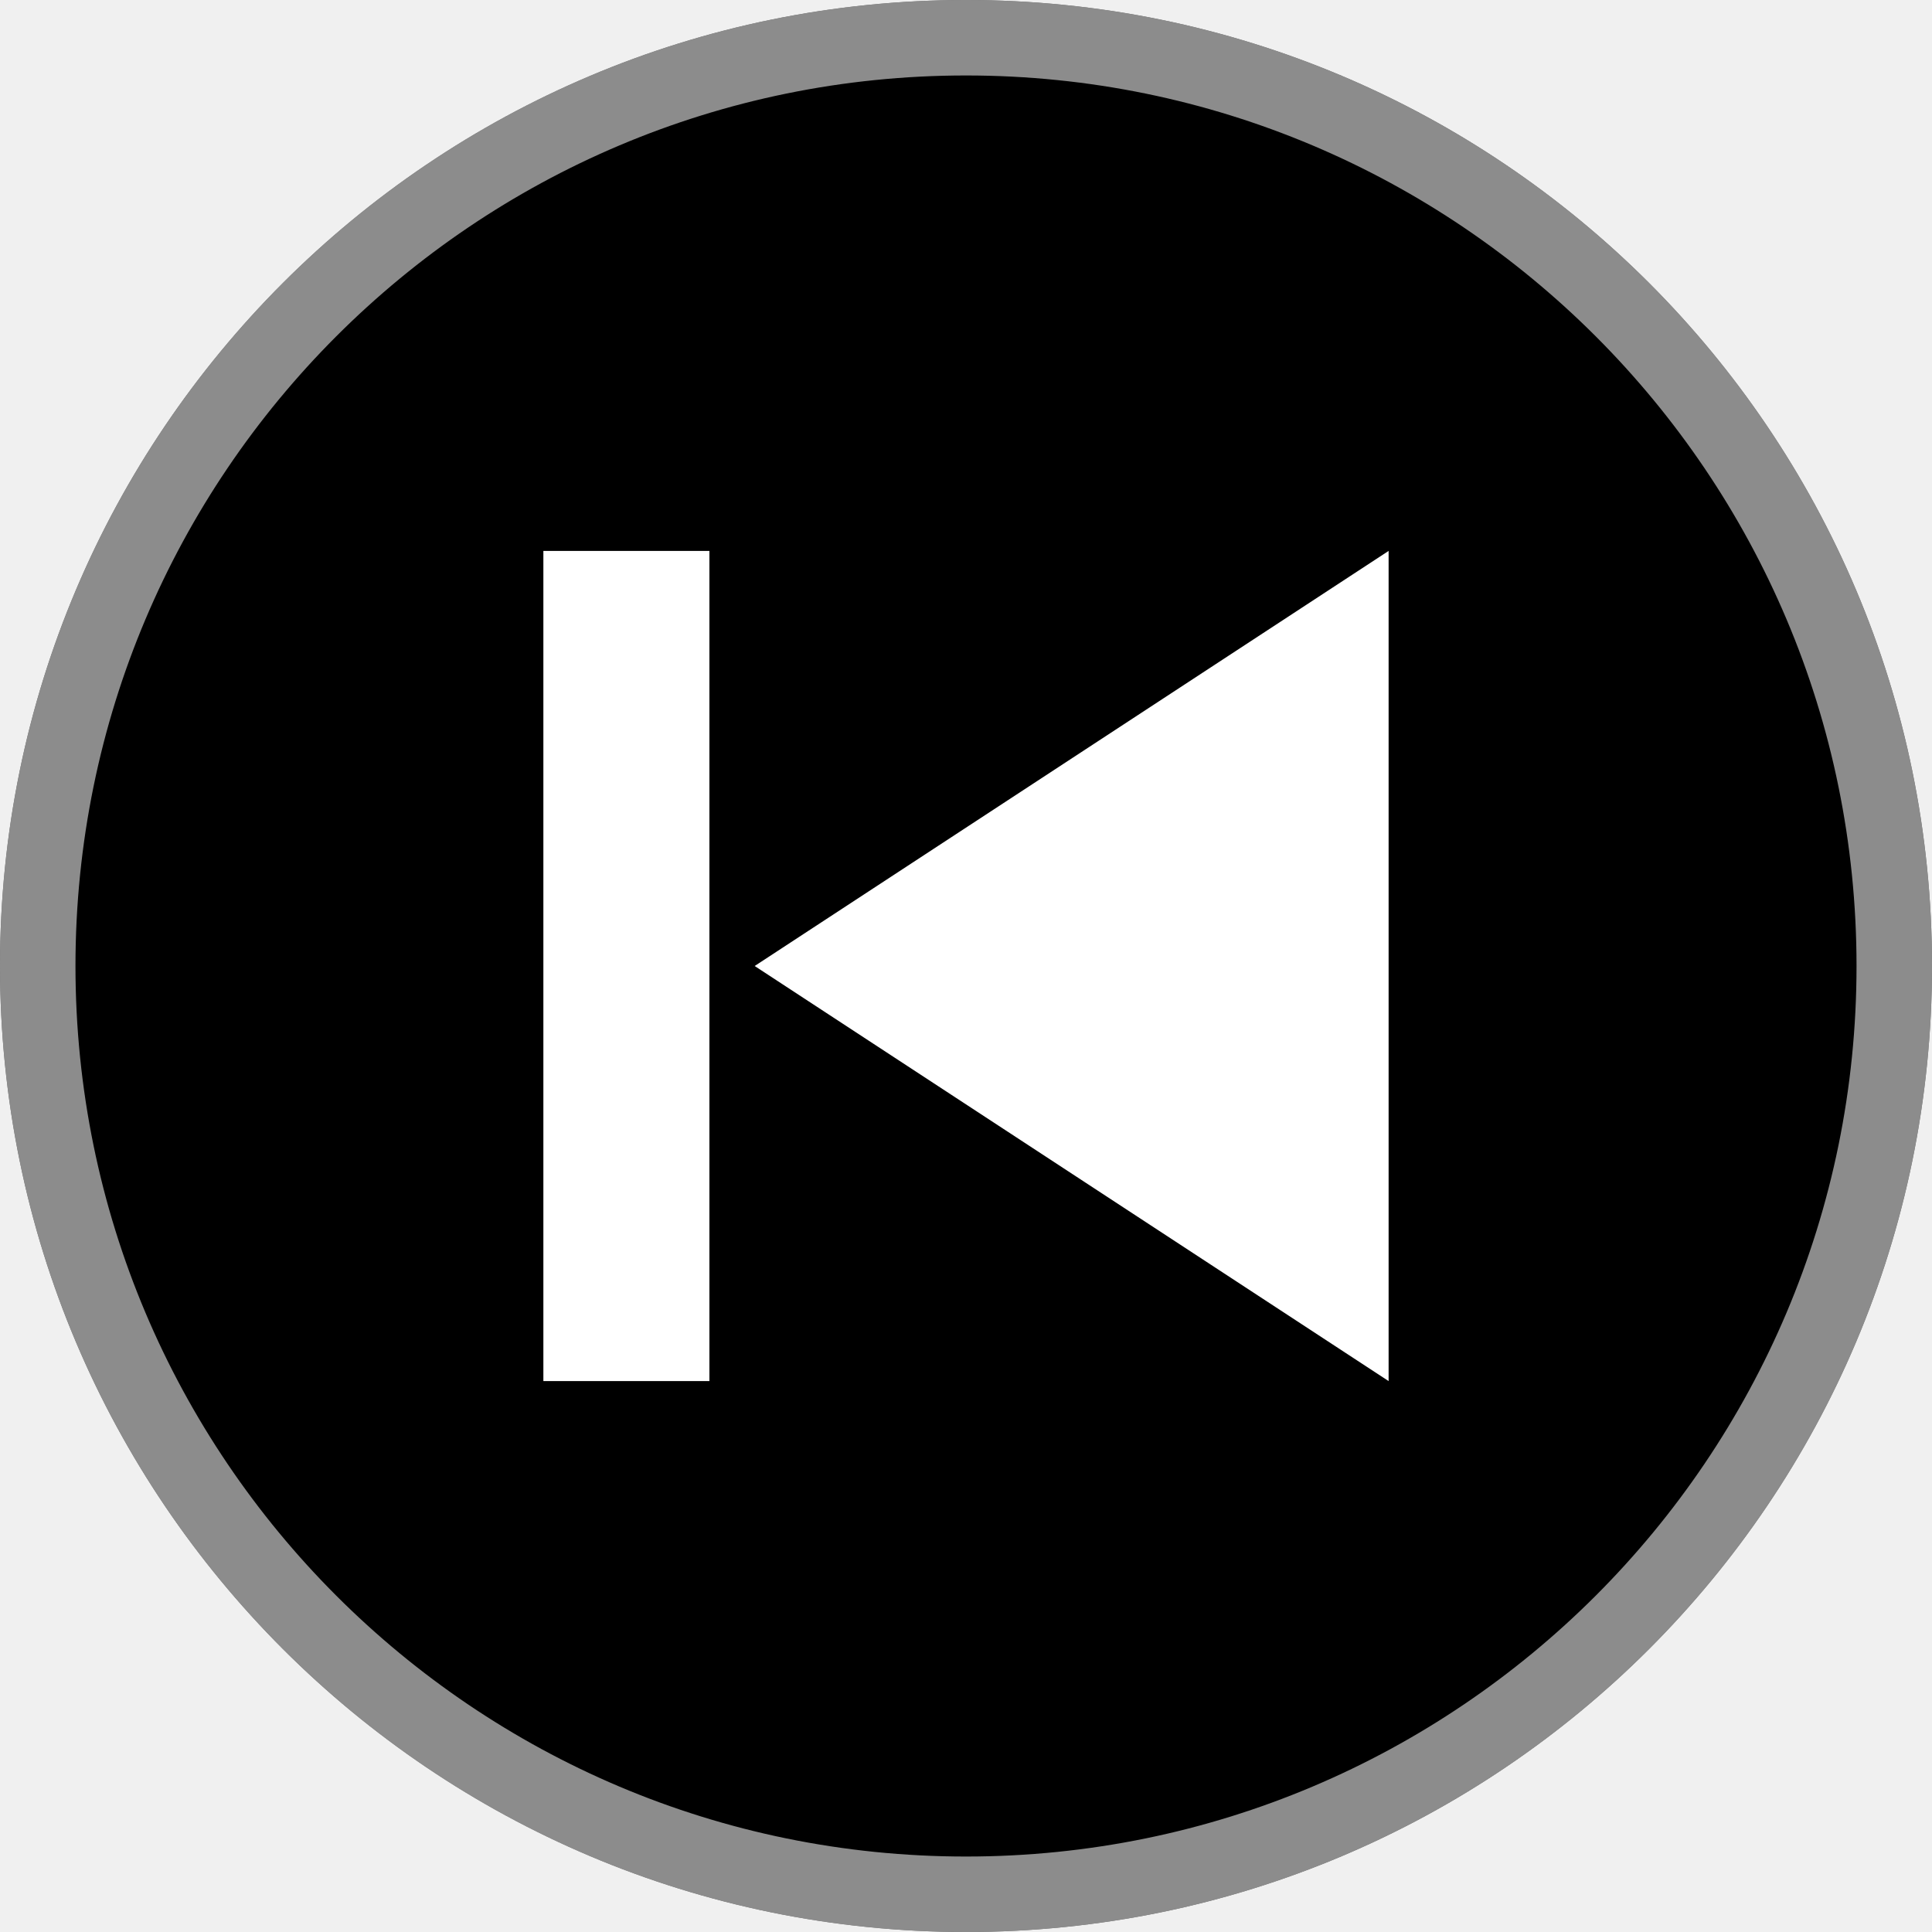
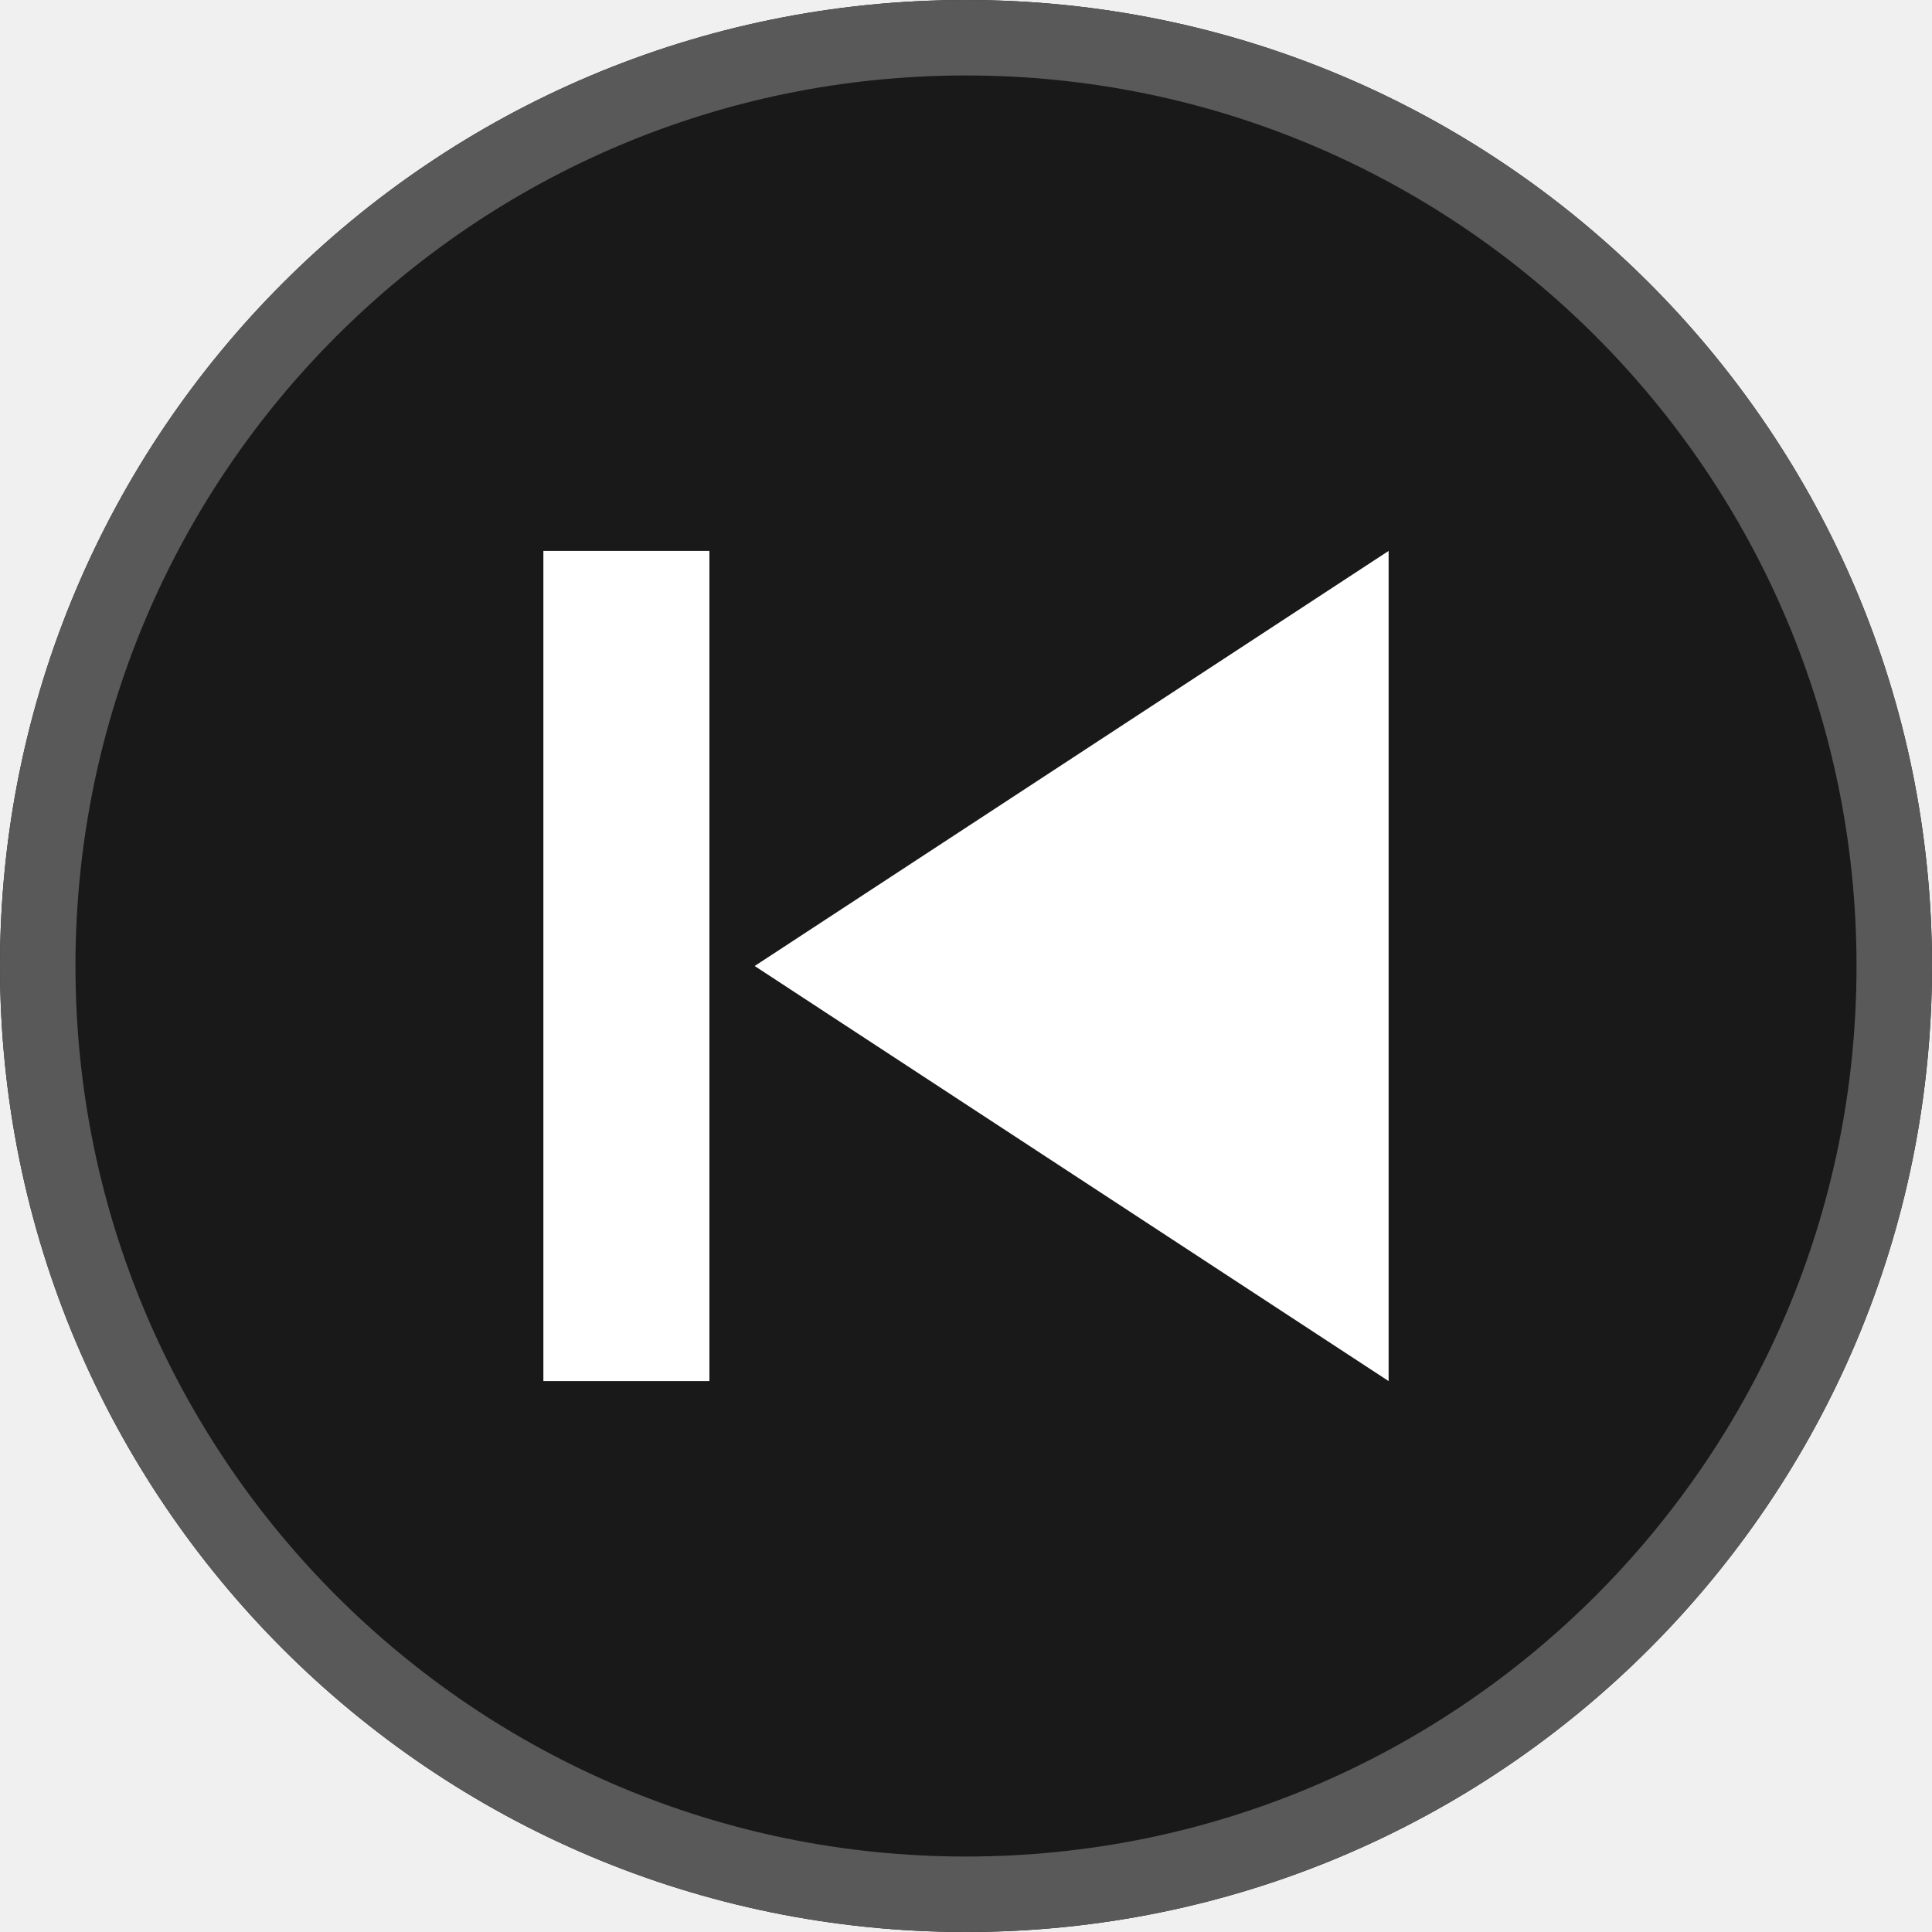
<svg xmlns="http://www.w3.org/2000/svg" width="256" height="256">
  <defs>
    <clipPath id="a" clipPathUnits="userSpaceOnUse">
      <circle cx="128" cy="128" r="128" style="display:inline;fill:none;stroke:none" />
    </clipPath>
  </defs>
-   <circle cx="128" cy="128" r="128" style="display:inline;fill:#000;fill-opacity:1" />
-   <circle cx="128" cy="128" r="128" clip-path="url(#a)" style="display:inline;fill:none;fill-opacity:1;stroke:#fff;stroke-width:20;stroke-miterlimit:4;stroke-dasharray:none;stroke-opacity:.55" />
+   <circle cx="128" cy="128" r="128" style="display:inline;fill:#191919;fill-opacity:1" />
+   <circle cx="128" cy="128" r="128" clip-path="url(#a)" style="display:inline;fill:none;fill-opacity:1;stroke:#595959;stroke-width:20;stroke-miterlimit:4;stroke-dasharray:none;stroke-opacity:1" />
  <path d="M164.76 128 57.997 189.64V66.36z" style="display:inline;fill:#fff;fill-opacity:1;fill-rule:evenodd" transform="matrix(-.78679 0 0 .89228 229.63 13.788)" />
  <path d="M-92.5 72.5h22v110h-22z" style="fill:#fff;fill-opacity:1;stroke-width:16.066;stroke-opacity:.6" transform="matrix(-1 0 0 1 1.5 .5)" />
</svg>
